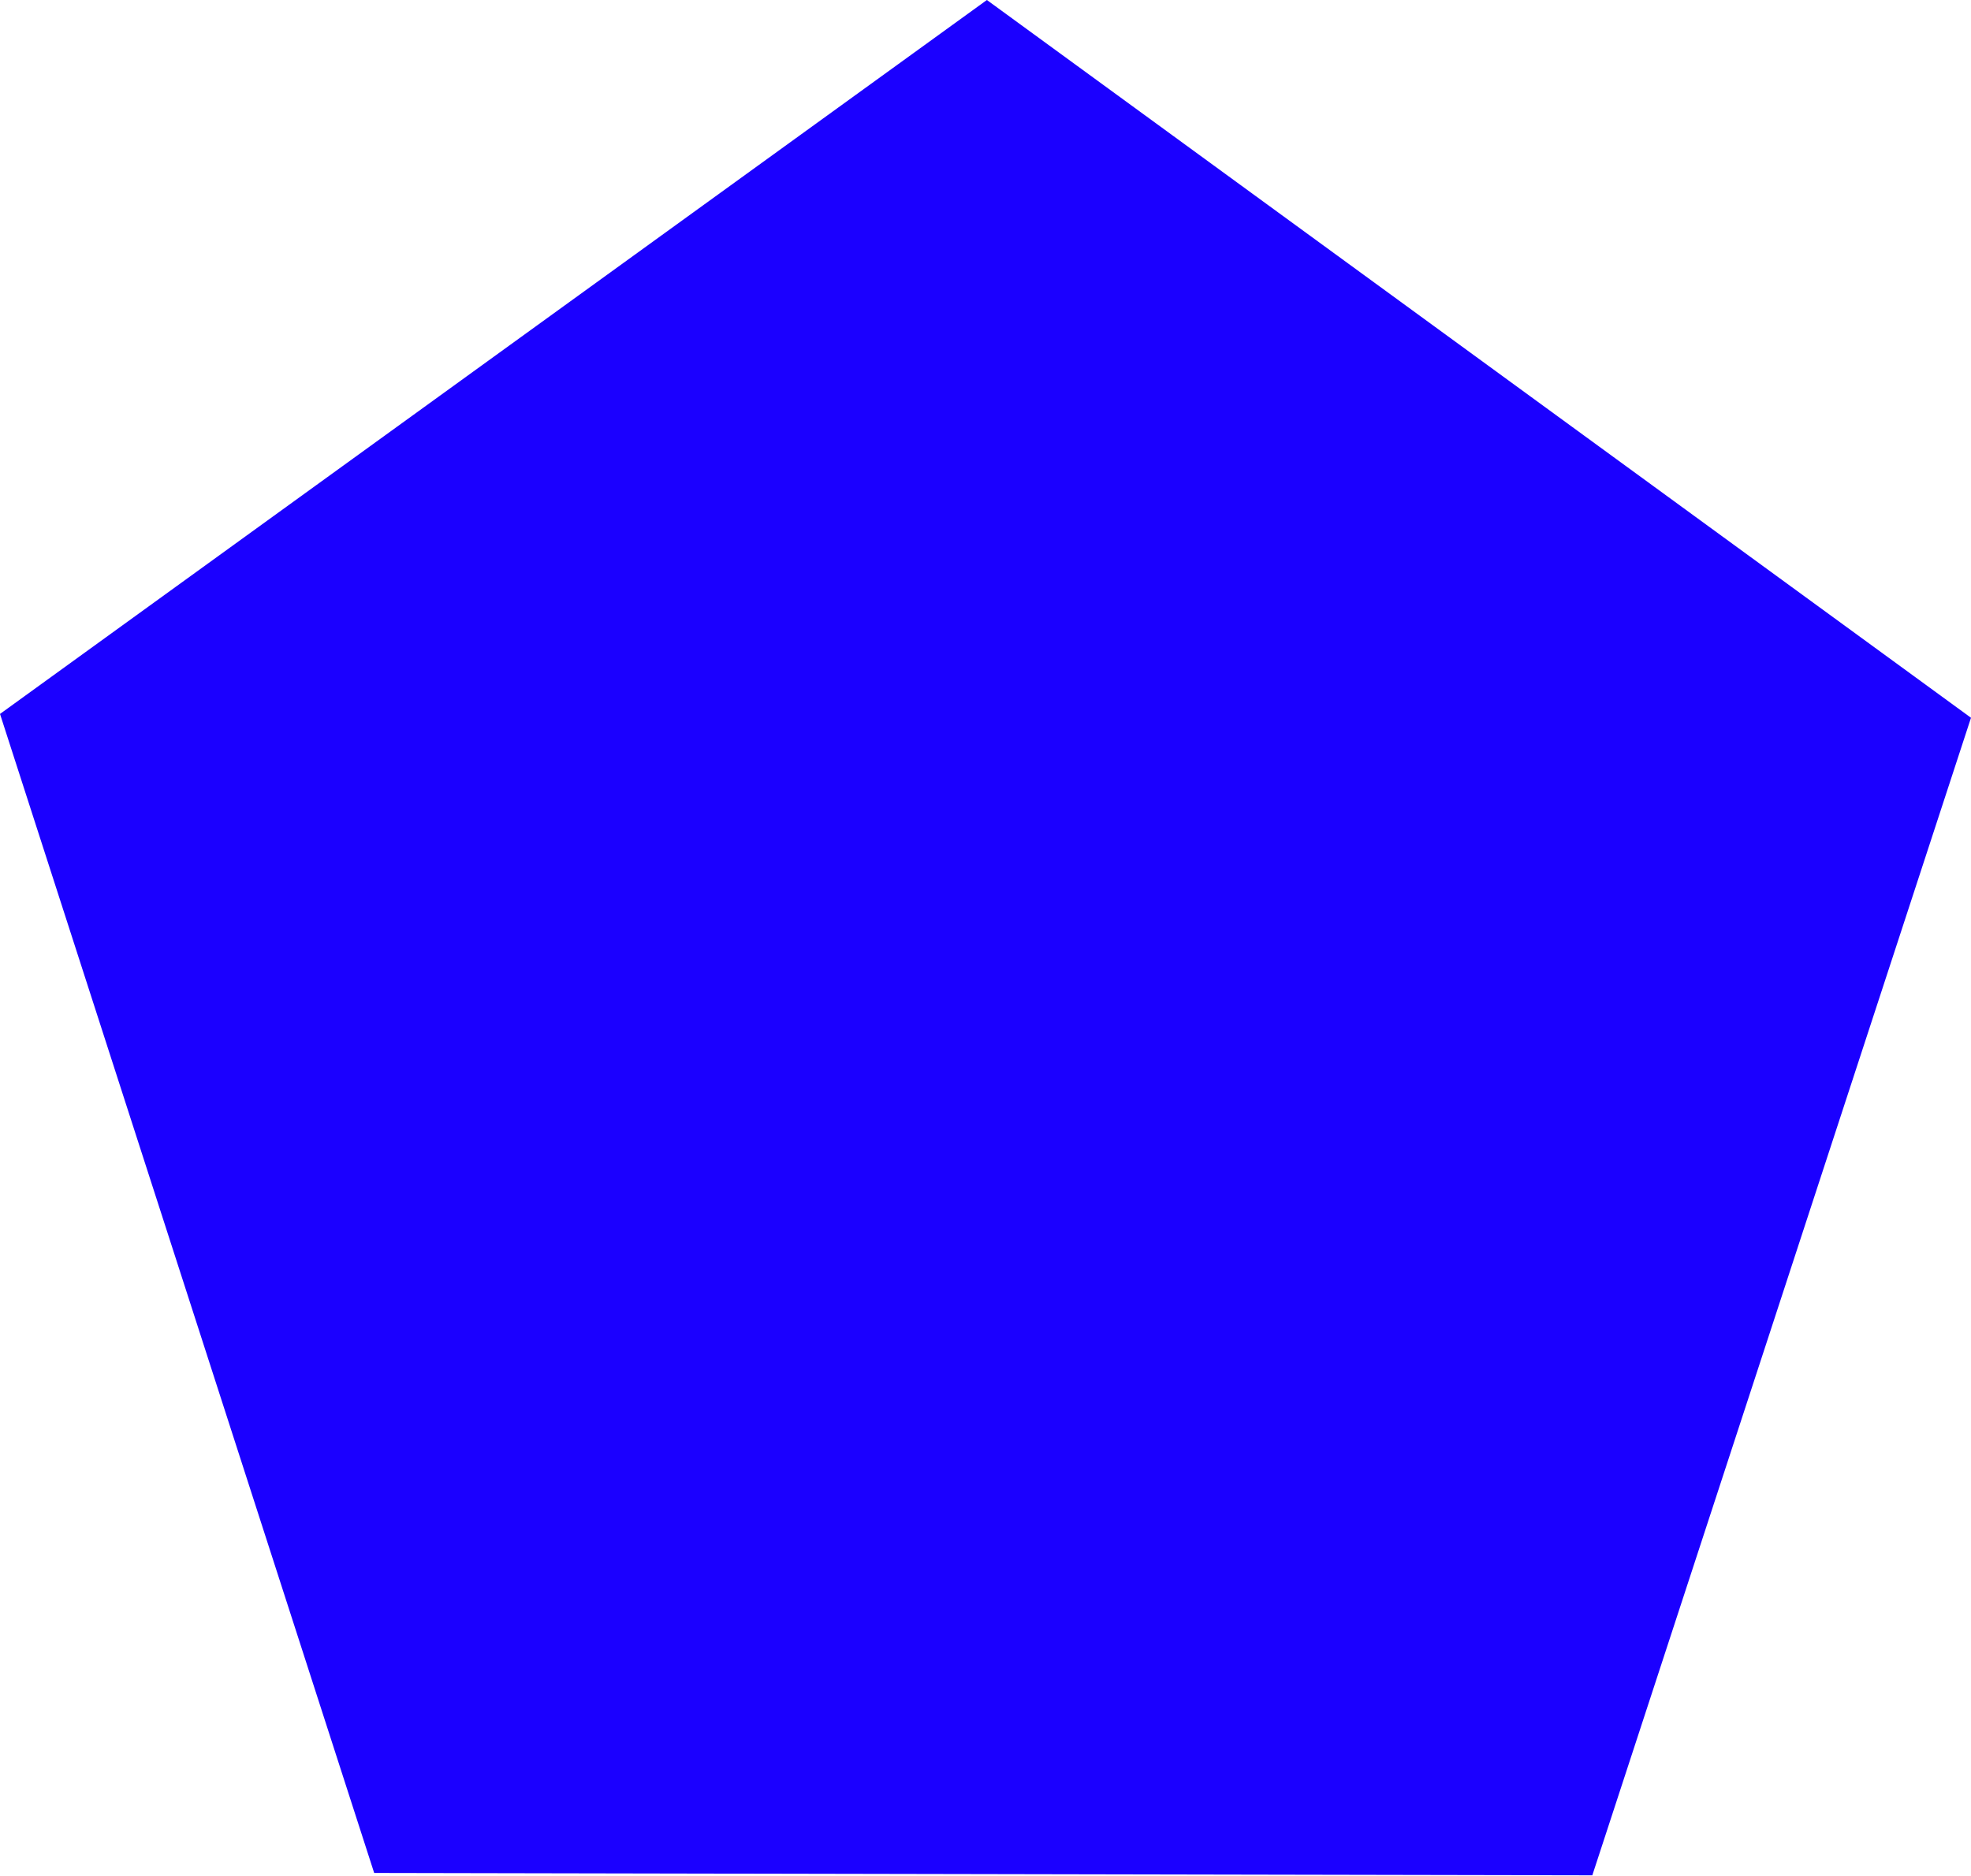
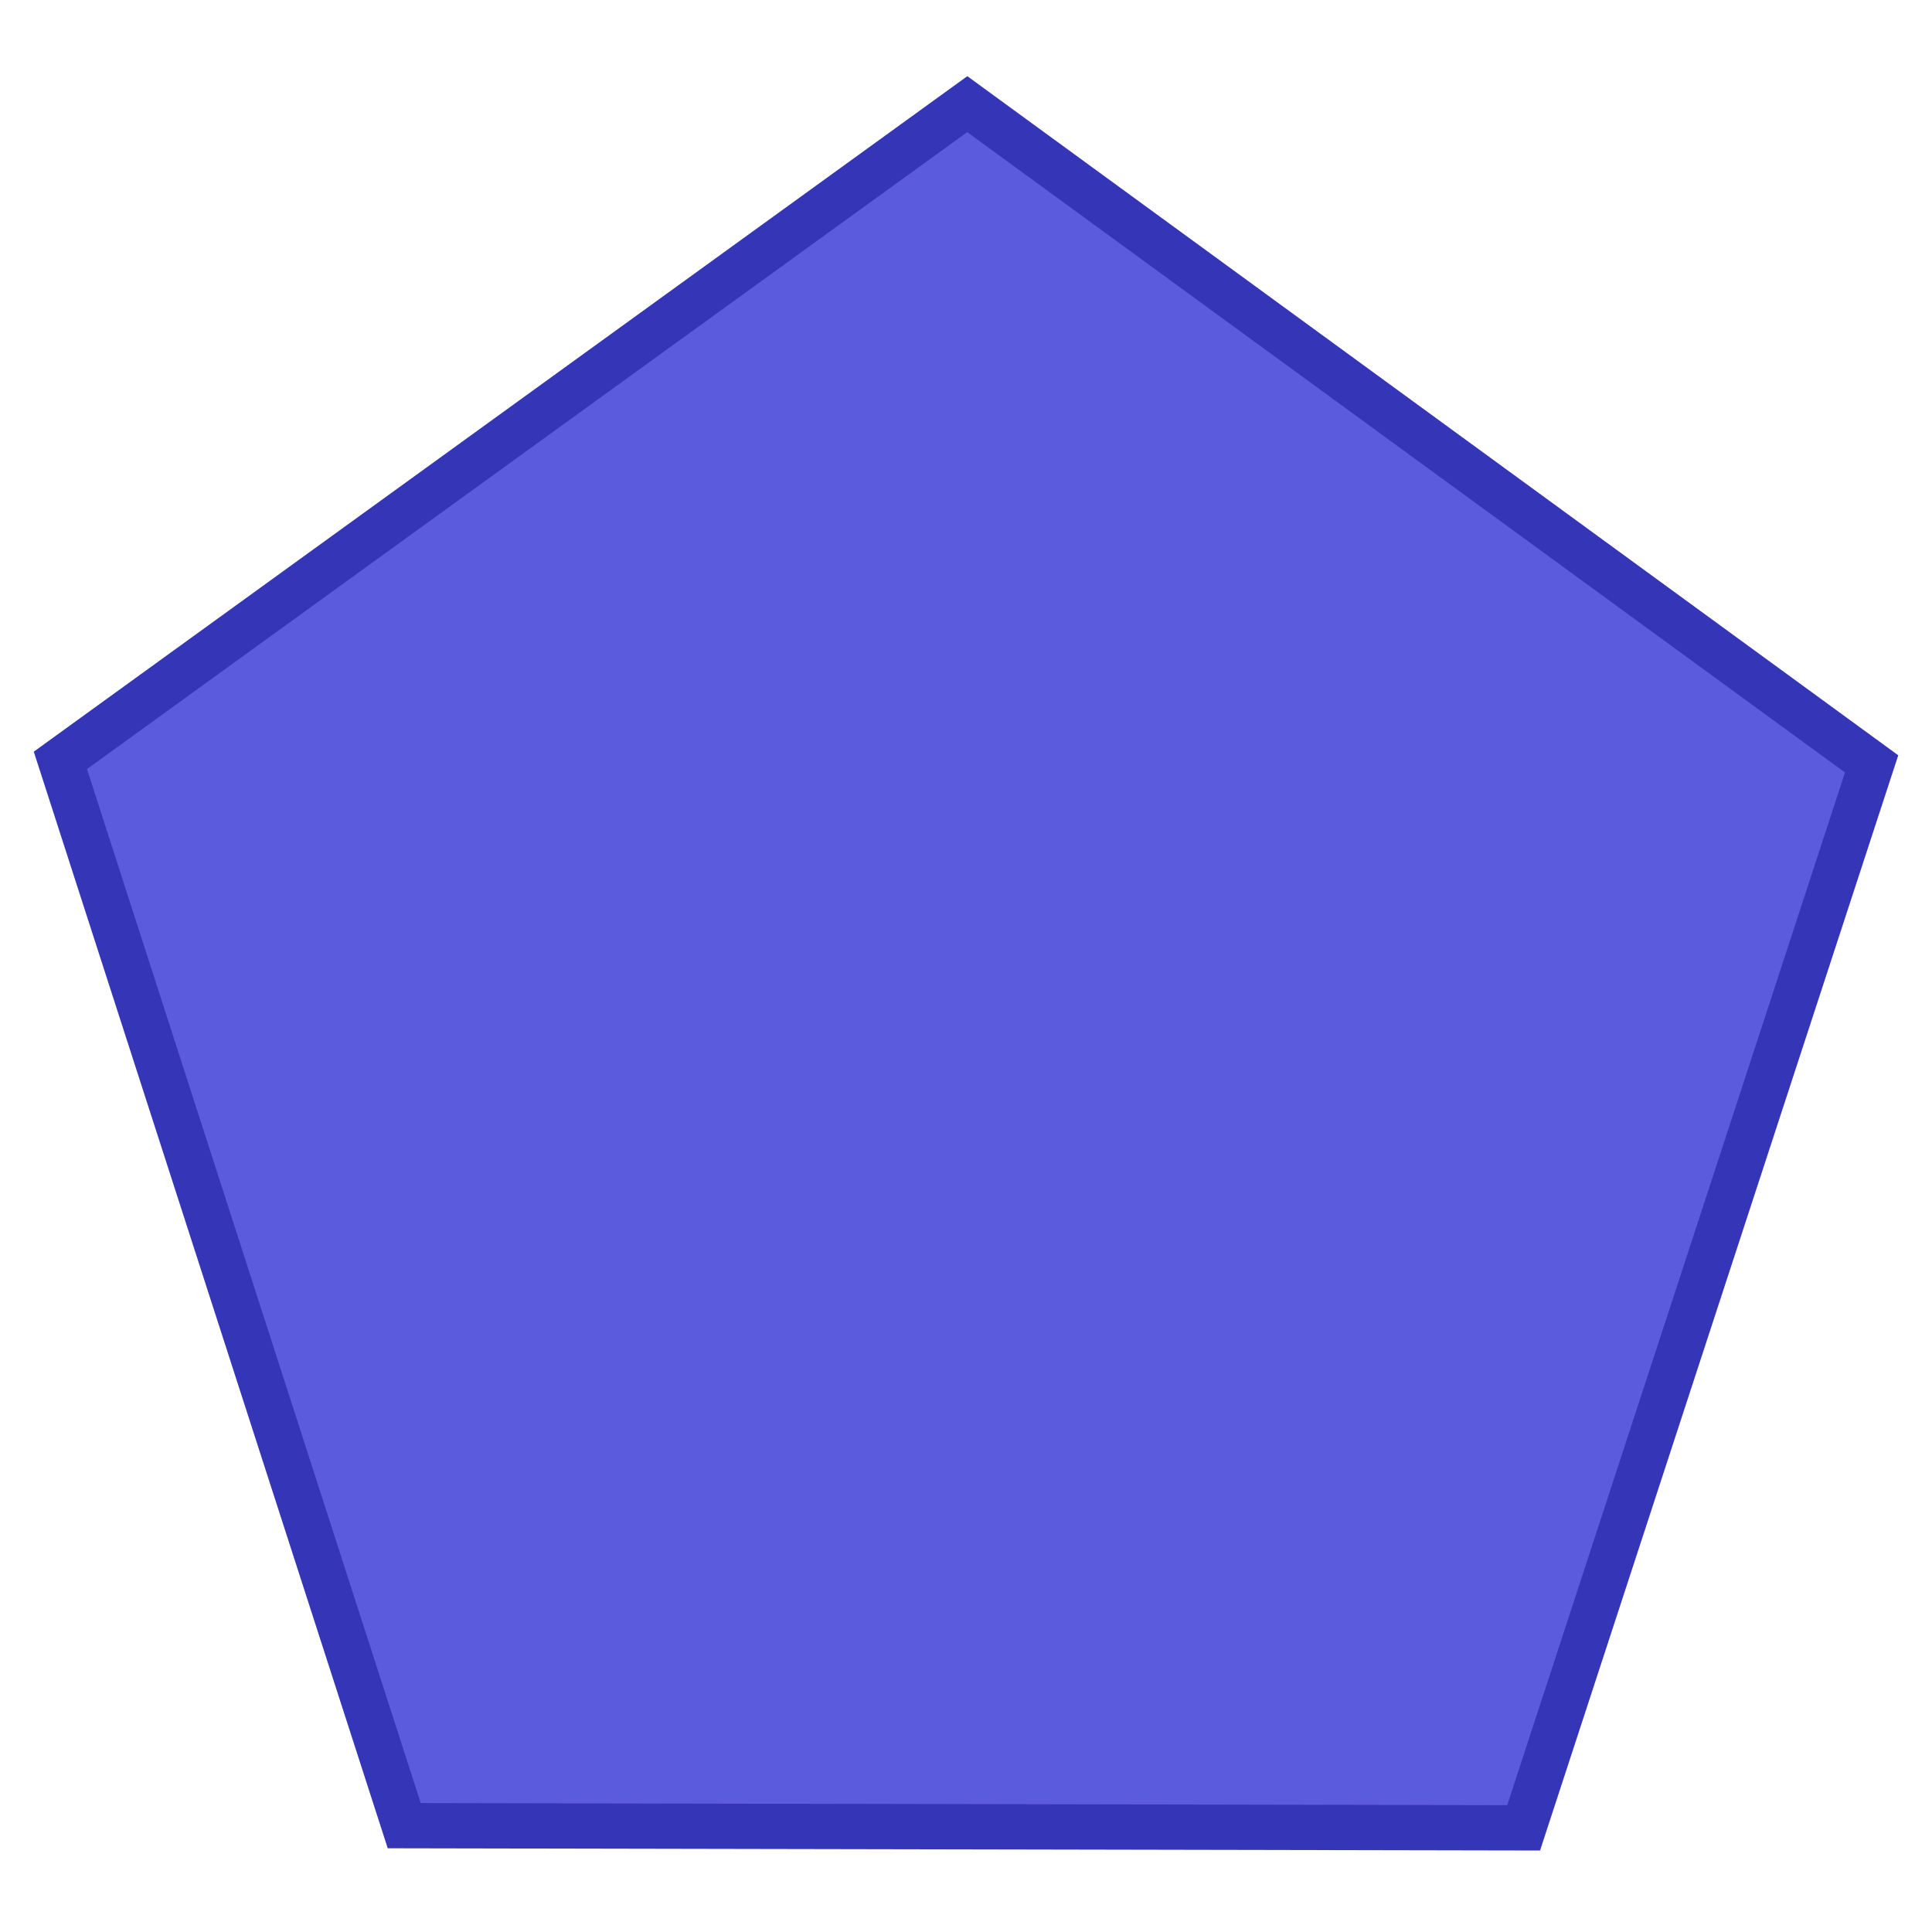
- <svg xmlns="http://www.w3.org/2000/svg" width="232.86mm" height="221.602mm" viewBox="0 0 825.093 785.206" id="svg2" version="1.1">
-   <defs id="defs4" />
-   <g id="layer1" transform="translate(1303.715,132.8434)">
-     <path style="fill:#1b00ff;fill-opacity:1" id="path3338" d="m -637.143,652.362 -509.936,-0.991 -156.636,-485.284 413.129,-298.931 411.964,300.534 z" />
+ <svg xmlns="http://www.w3.org/2000/svg" width="128" height="128" viewBox="0 0 128 128" id="svg2" version="1.1">
+   <defs id="defs4">
+     <radialGradient id="radialGradient4050" gradientUnits="userSpaceOnUse" cy="336.7" cx="688.57" gradientTransform="matrix(0.5565428,0,0,0.7617089,-428.3625,423.4146)" r="282.86">
+       <stop id="stop3981" style="stop-color:#ffffff" offset="0" />
+       <stop id="stop3983" style="stop-color:#e6e6e6" offset="1" />
+     </radialGradient>
+   </defs>
+   <g id="layer1" transform="translate(151.8717,-673.4561)">
+     <g style="fill:none;stroke:none;stroke-linecap:square;stroke-miterlimit:10" id="g964" transform="translate(-341.778,580.3547)">
+       <g transform="translate(-242.1115,-124.66)" id="g7" clip-path="url(#p.0)">
+         <g transform="matrix(0.1454381,0,0,0.1454381,625.6276,243.9825)" id="layer1-6" style="stroke:#3535b7;stroke-opacity:1;stroke-width:20.627;stroke-miterlimit:10;stroke-dasharray:none;fill:#5b5bdd;fill-opacity:1">
+           <path d="m -637.143,652.362 -509.936,-0.991 -156.636,-485.284 413.129,-298.931 411.964,300.534 z" id="path3338" style="fill:#5b5bdd;fill-opacity:1;stroke:#3535b7;stroke-opacity:1;stroke-width:20.627;stroke-miterlimit:10;stroke-dasharray:none" />
+         </g>
+       </g>
+     </g>
  </g>
</svg>
